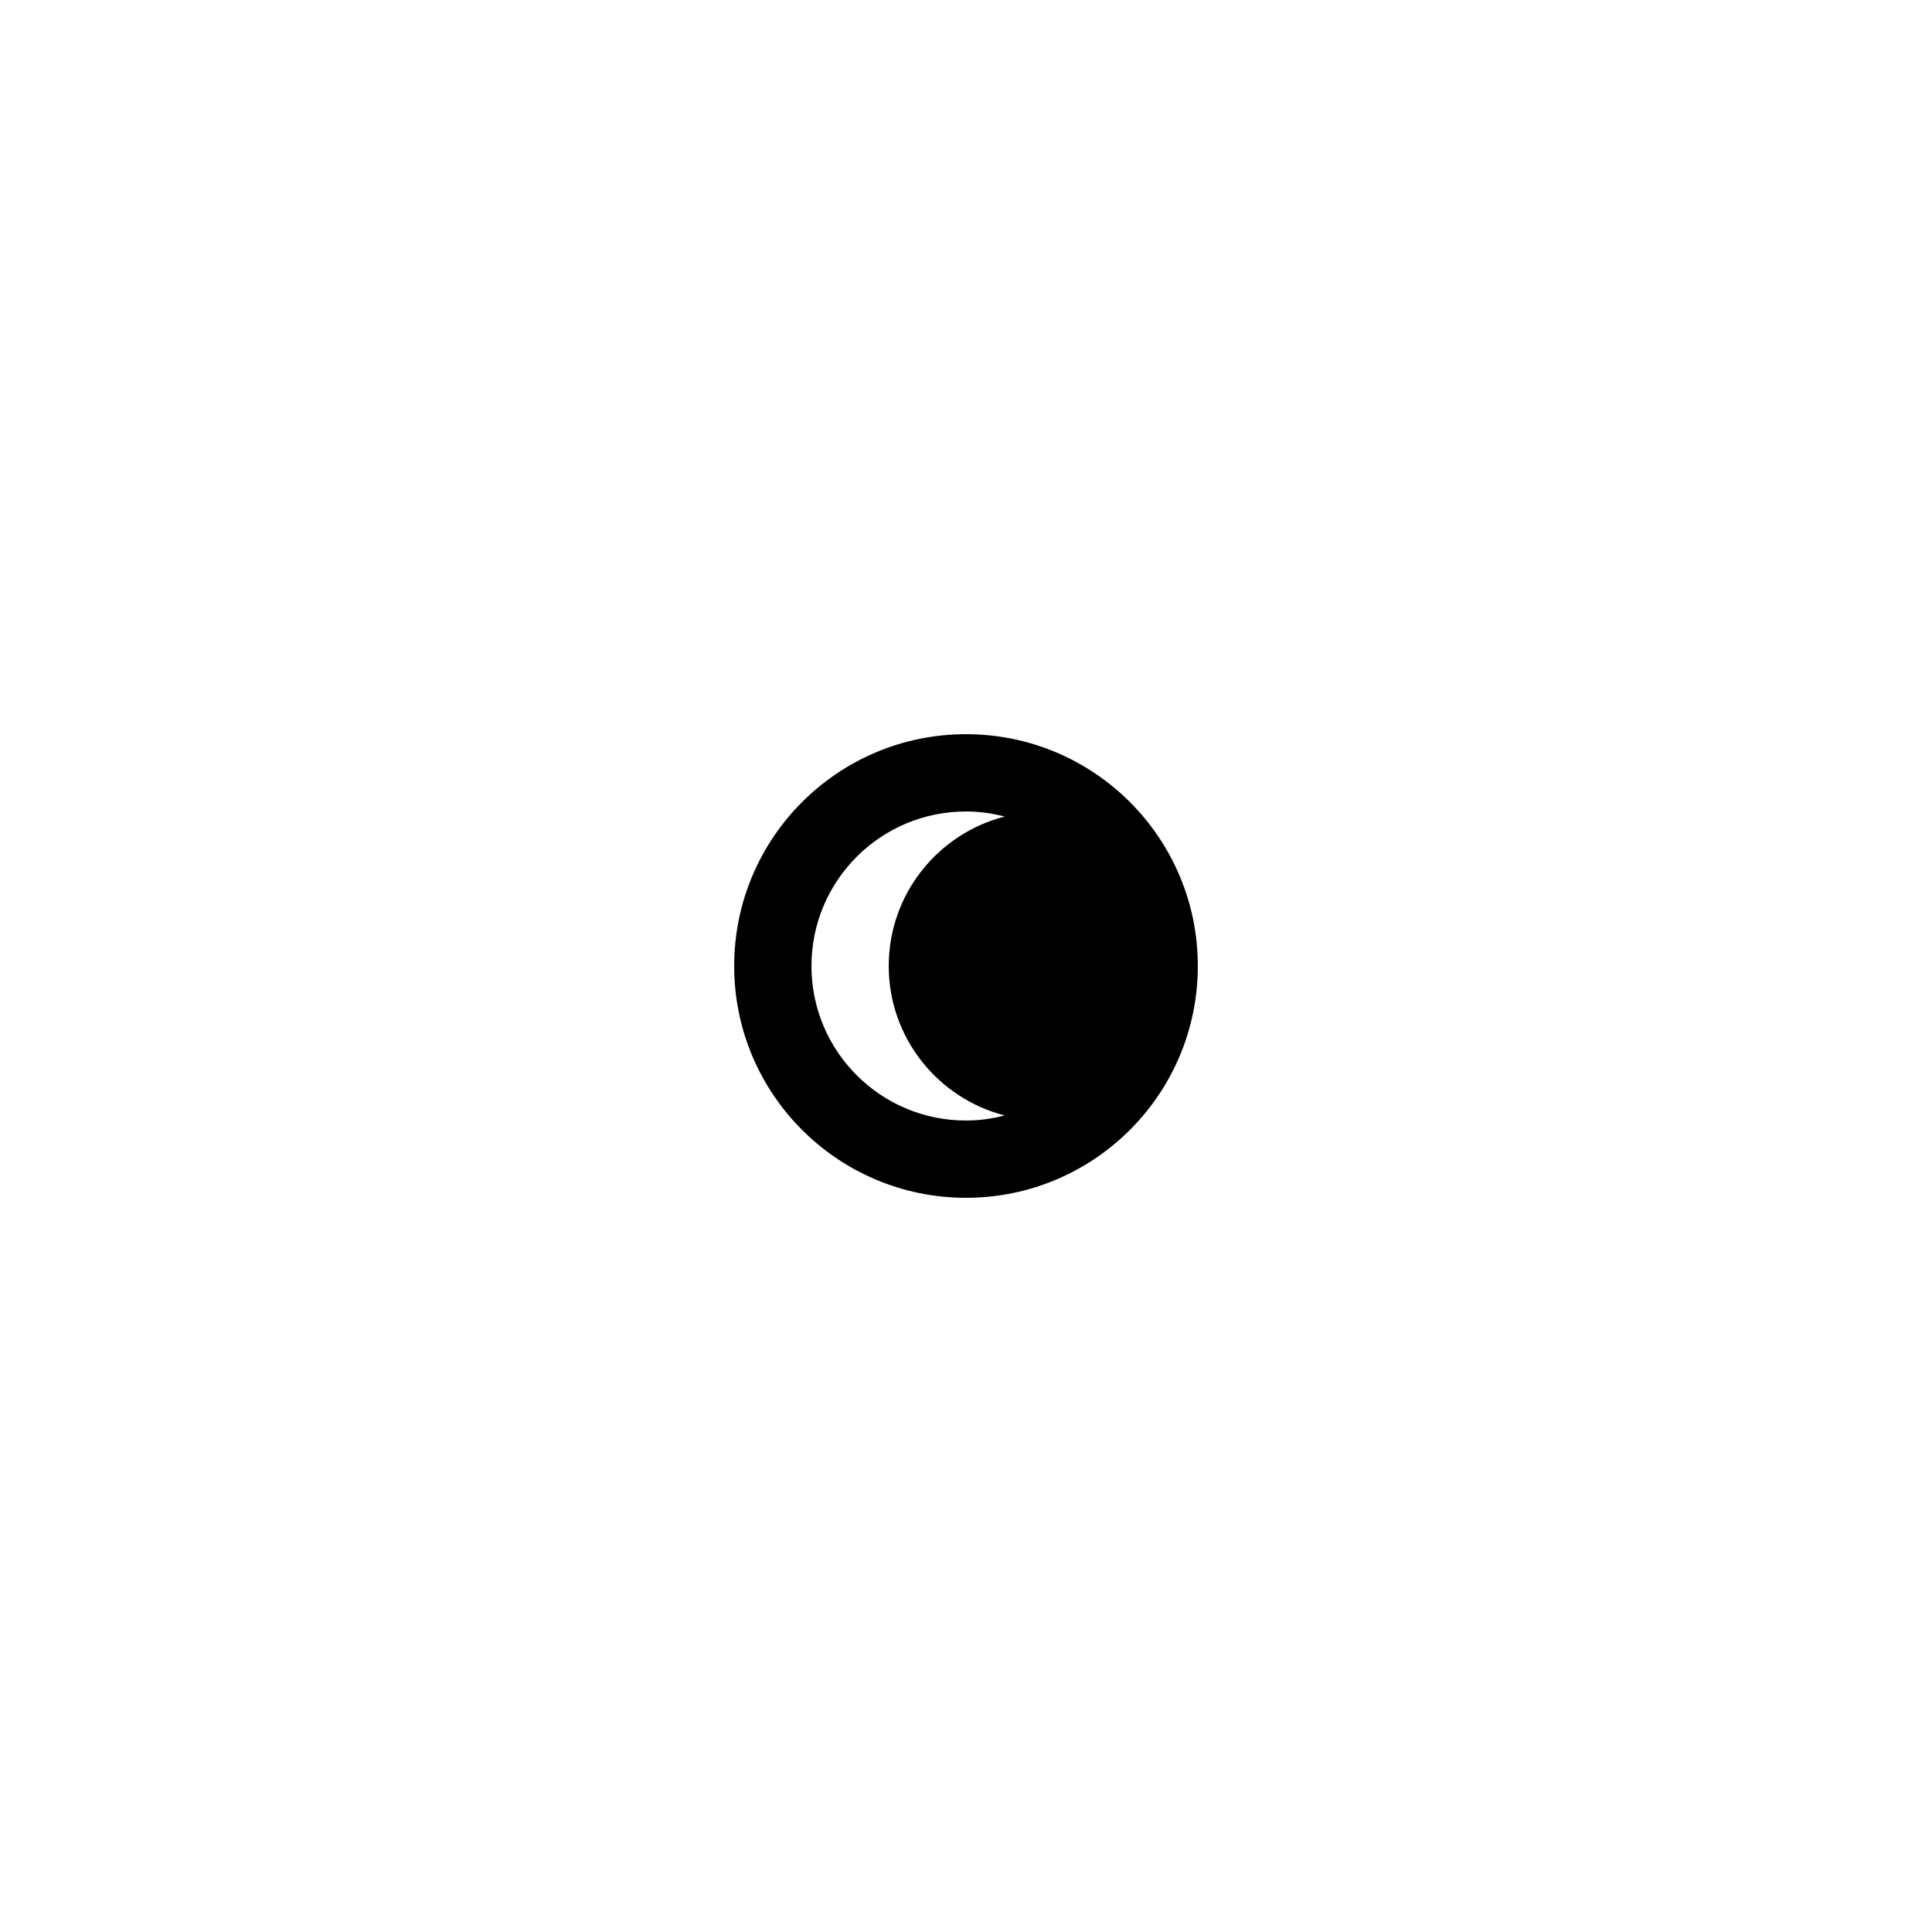
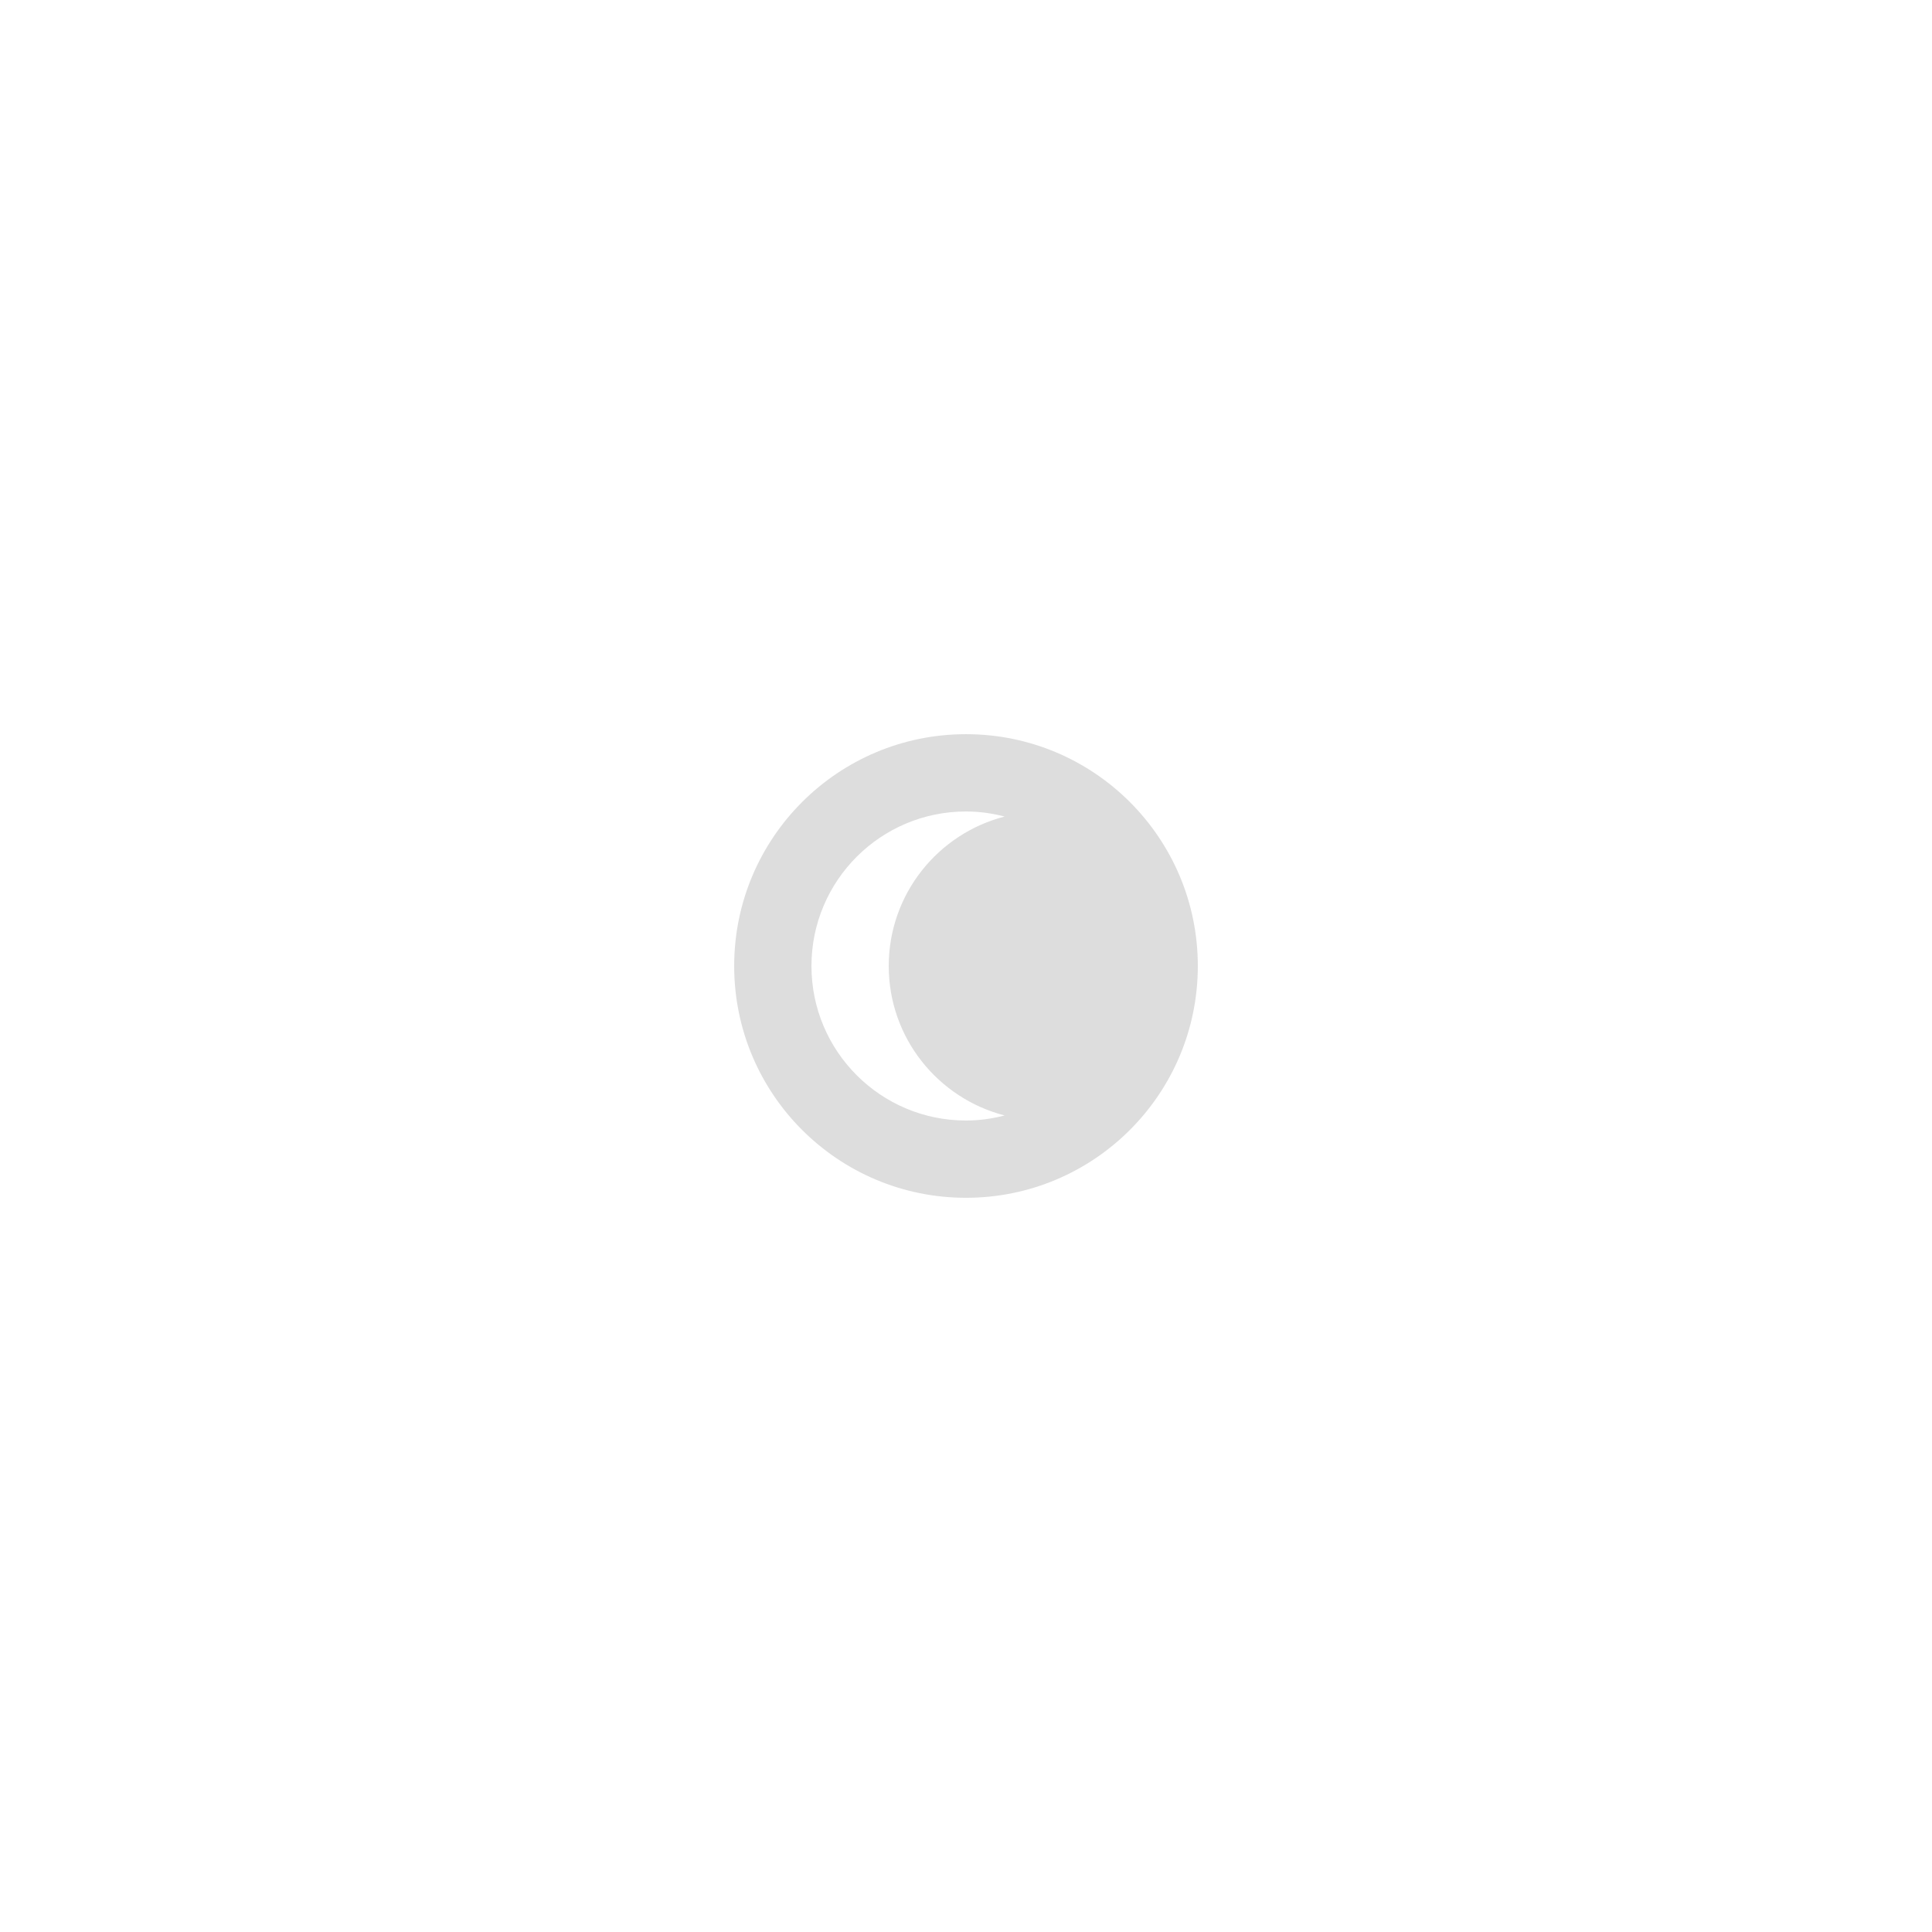
- <svg xmlns="http://www.w3.org/2000/svg" version="1.1" id="Layer_1" x="0px" y="0px" width="100px" height="100px" viewBox="0 0 100 100" enable-background="new 0 0 100 100" xml:space="preserve">
-   <path fill-rule="evenodd" clip-rule="evenodd" d="M50,61.998c-6.626,0-11.999-5.371-11.999-11.998S43.374,38.001,50,38.001  c6.627,0,11.999,5.372,11.999,11.999S56.627,61.998,50,61.998z M52,42.264c-0.641-0.166-1.308-0.262-2-0.262  c-4.417,0-7.999,3.58-7.999,7.998s3.582,7.998,7.999,7.998c0.692,0,1.359-0.096,2-0.262c-3.448-0.889-5.999-4.01-5.999-7.736  S48.552,43.152,52,42.264z" />
+ <svg xmlns="http://www.w3.org/2000/svg" x="0px" y="0px" width="100px" height="100px" viewBox="0 0 100 100" enable-background="new 0 0 100 100" xml:space="preserve">
+   <path fill="#ddd" fill-rule="evenodd" clip-rule="evenodd" d="M50,61.998c-6.626,0-11.999-5.371-11.999-11.998S43.374,38.001,50,38.001  c6.627,0,11.999,5.372,11.999,11.999S56.627,61.998,50,61.998z M52,42.264c-0.641-0.166-1.308-0.262-2-0.262  c-4.417,0-7.999,3.58-7.999,7.998s3.582,7.998,7.999,7.998c0.692,0,1.359-0.096,2-0.262c-3.448-0.889-5.999-4.01-5.999-7.736  S48.552,43.152,52,42.264z" />
</svg>
